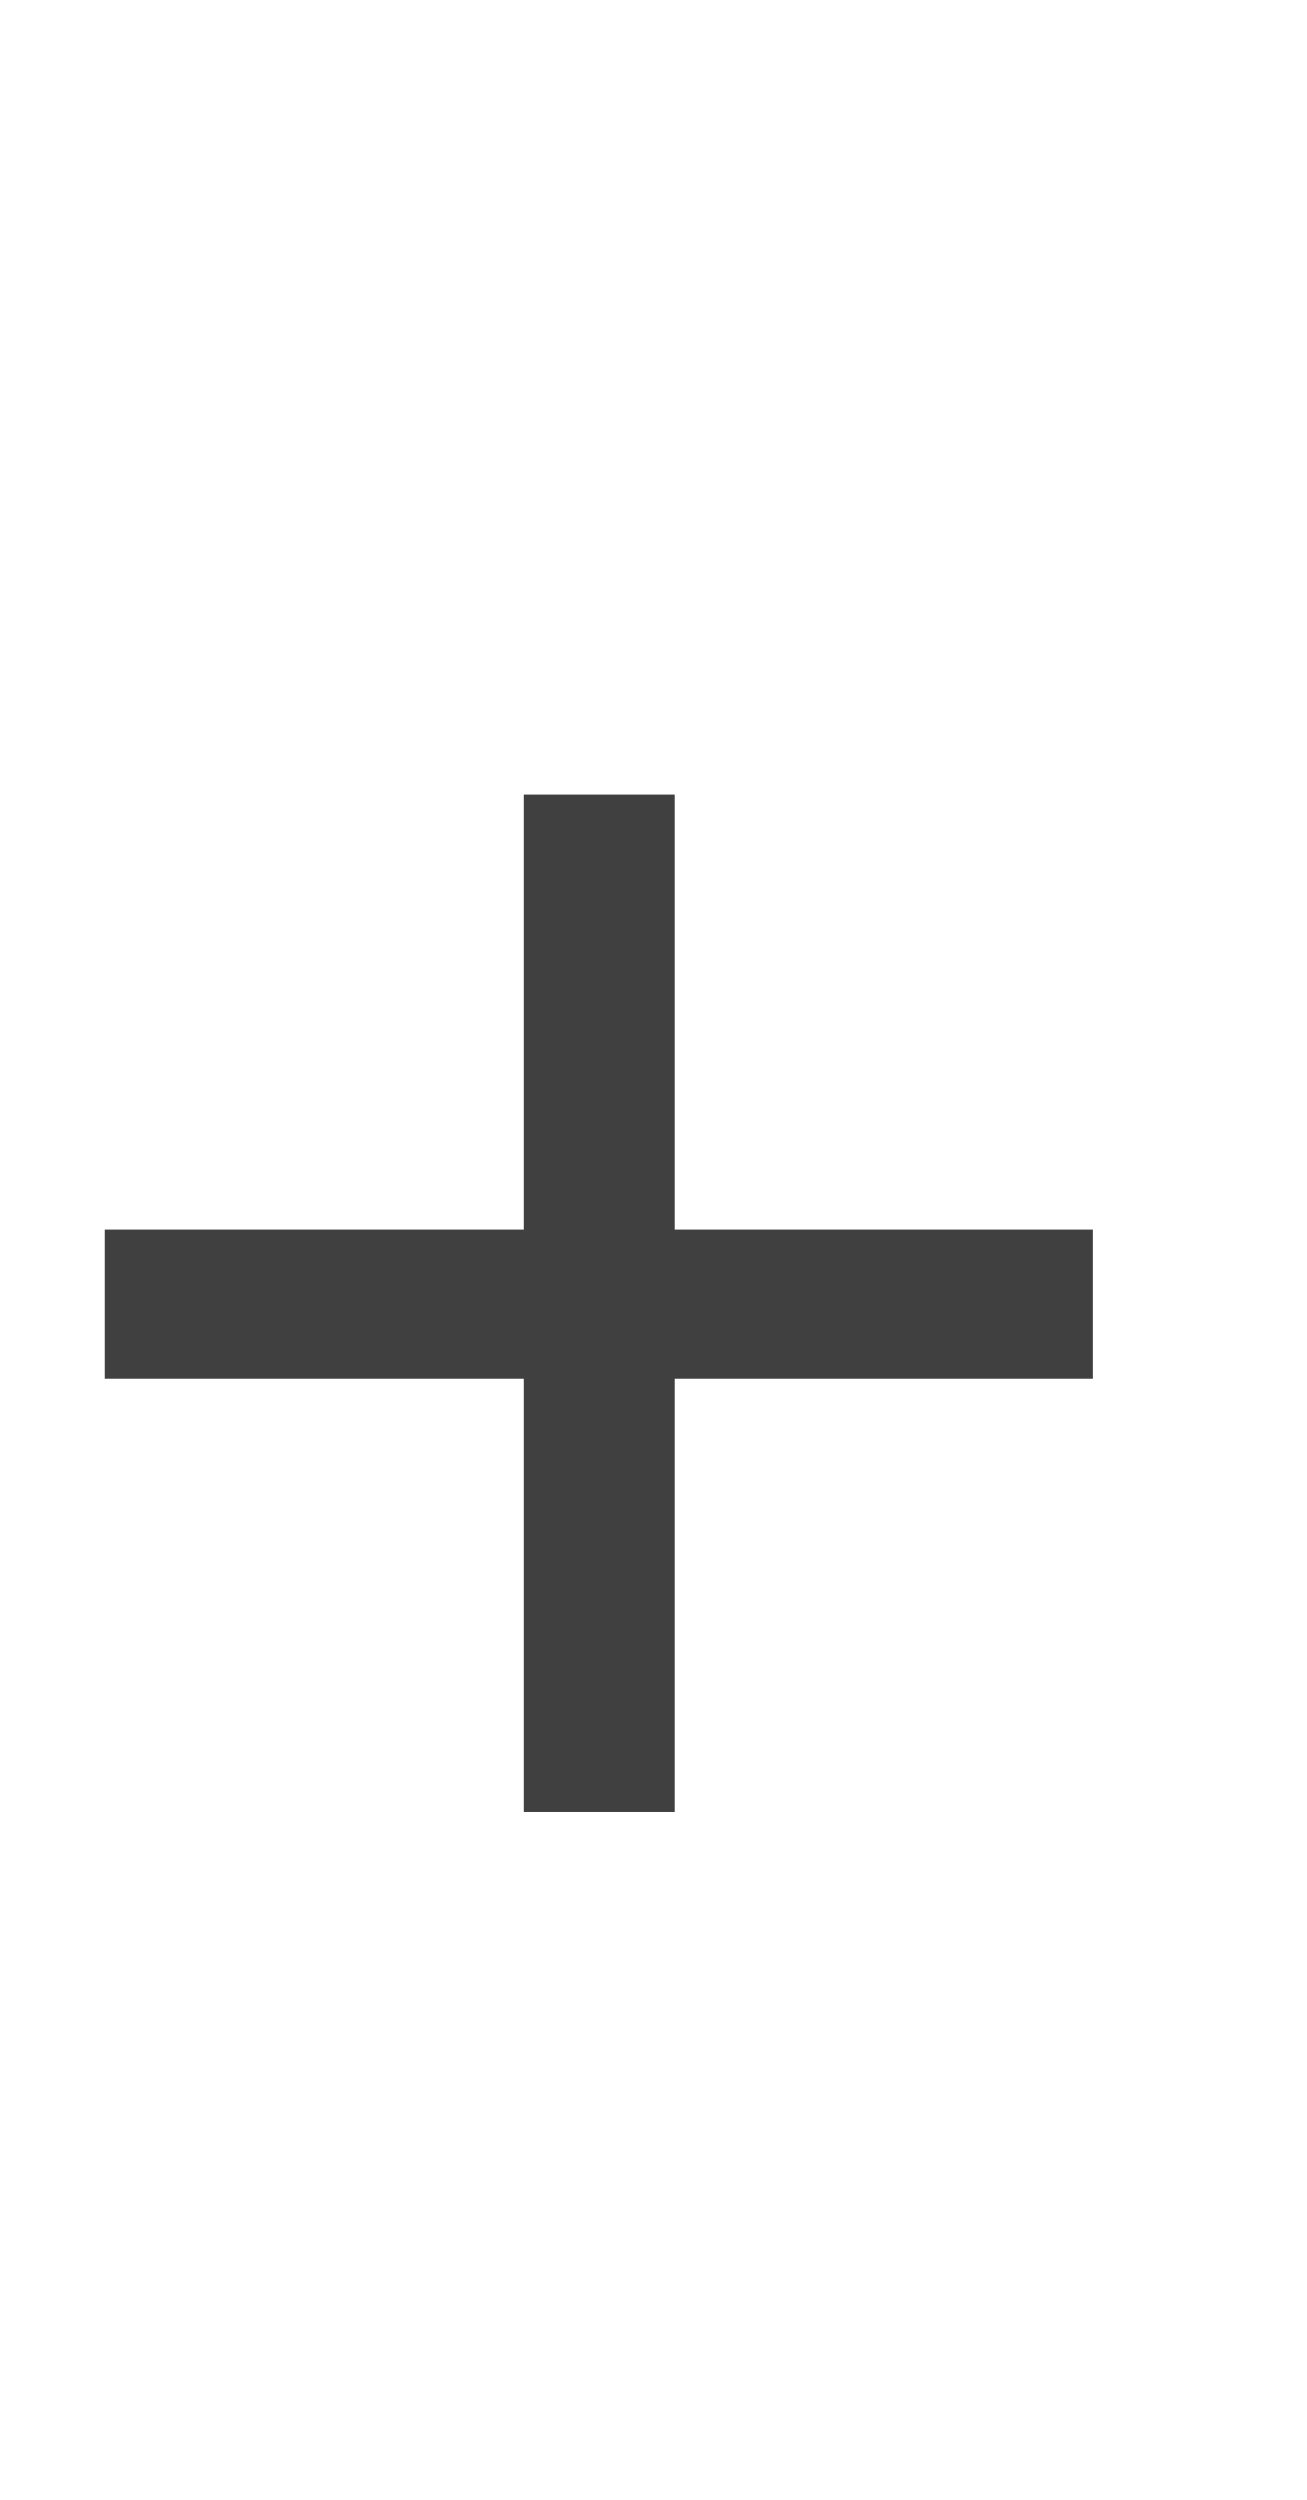
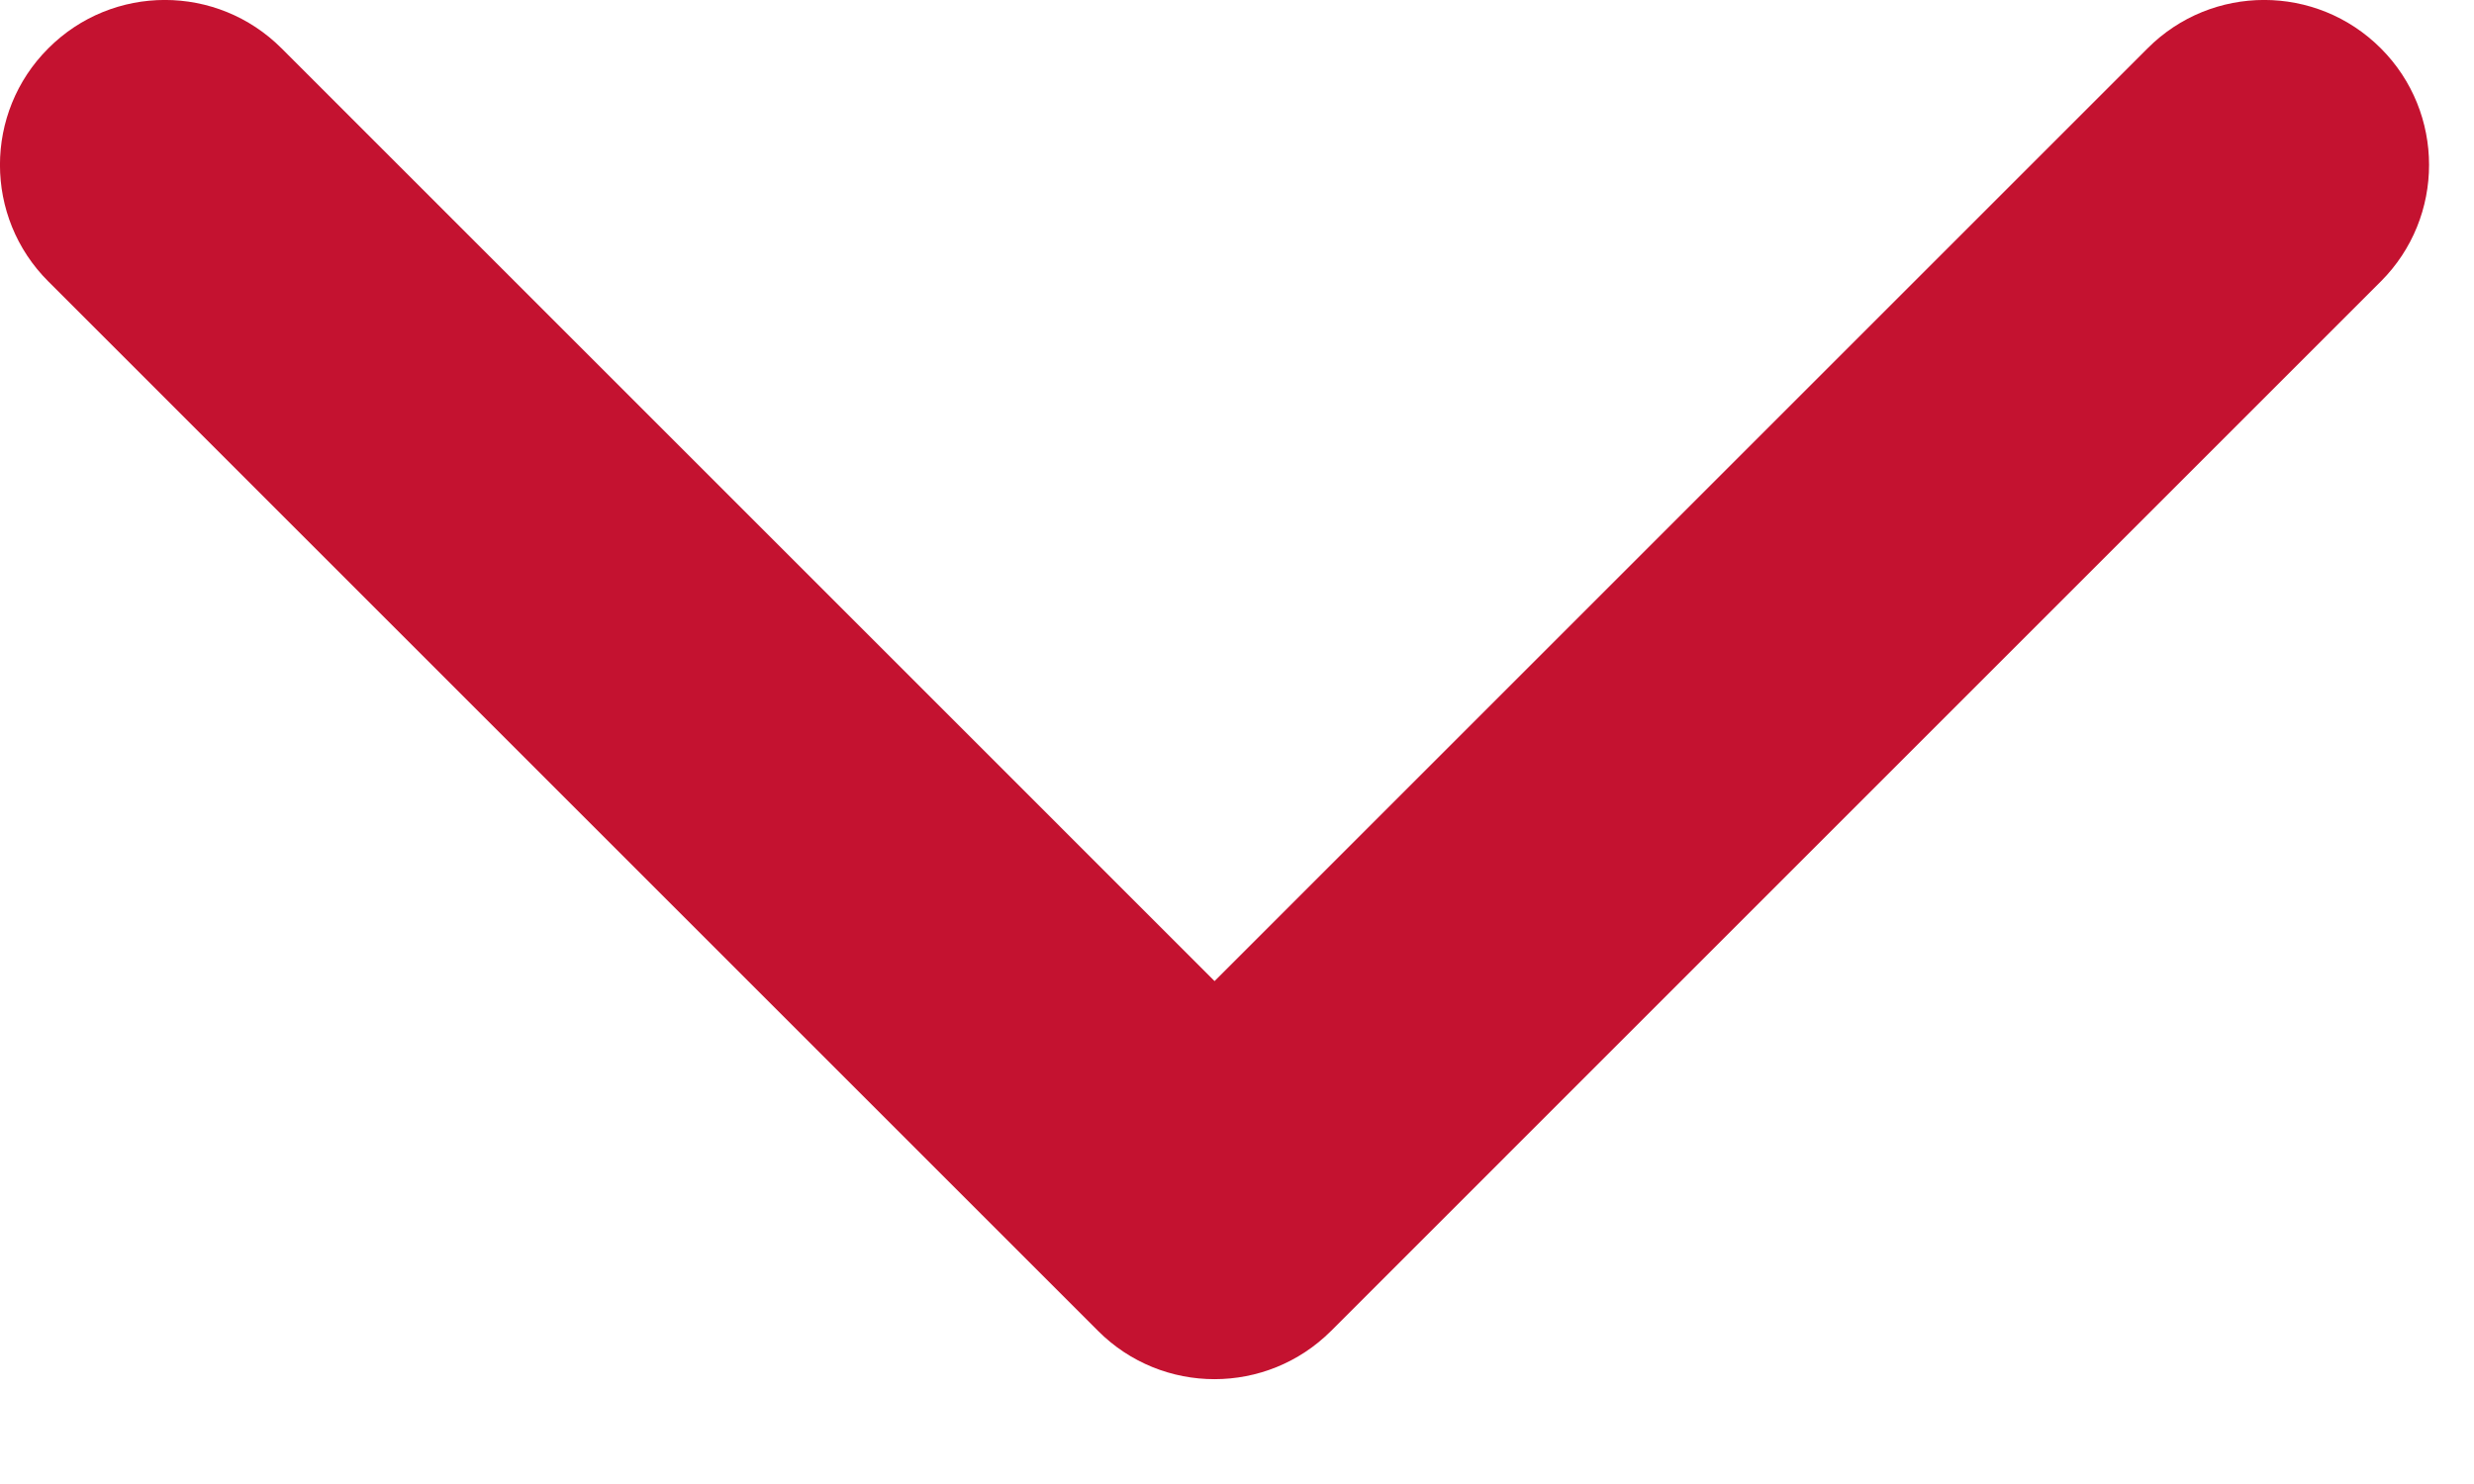
- <svg xmlns="http://www.w3.org/2000/svg" width="23" height="44" viewBox="0 0 23 44">
-   <text id="_" data-name="+" transform="translate(0 36)" fill="#404040" font-size="37" font-family="CenturyGothic, Century Gothic">
-     <tspan x="0" y="0">+</tspan>
-   </text>
+ <svg xmlns="http://www.w3.org/2000/svg" width="15" height="9" viewBox="0 0 15 9" fill="none">
+   <path d="M6.657 8.071C7.047 8.462 7.68 8.462 8.071 8.071L14.435 1.707C14.825 1.317 14.825 0.683 14.435 0.293C14.044 -0.098 13.411 -0.098 13.021 0.293L7.364 5.95L1.707 0.293C1.316 -0.098 0.683 -0.098 0.293 0.293C-0.098 0.683 -0.098 1.317 0.293 1.707L6.657 8.071ZM7.364 6.364H6.364V7.364H7.364H8.364V6.364H7.364Z" fill="#C41230" />
</svg>
